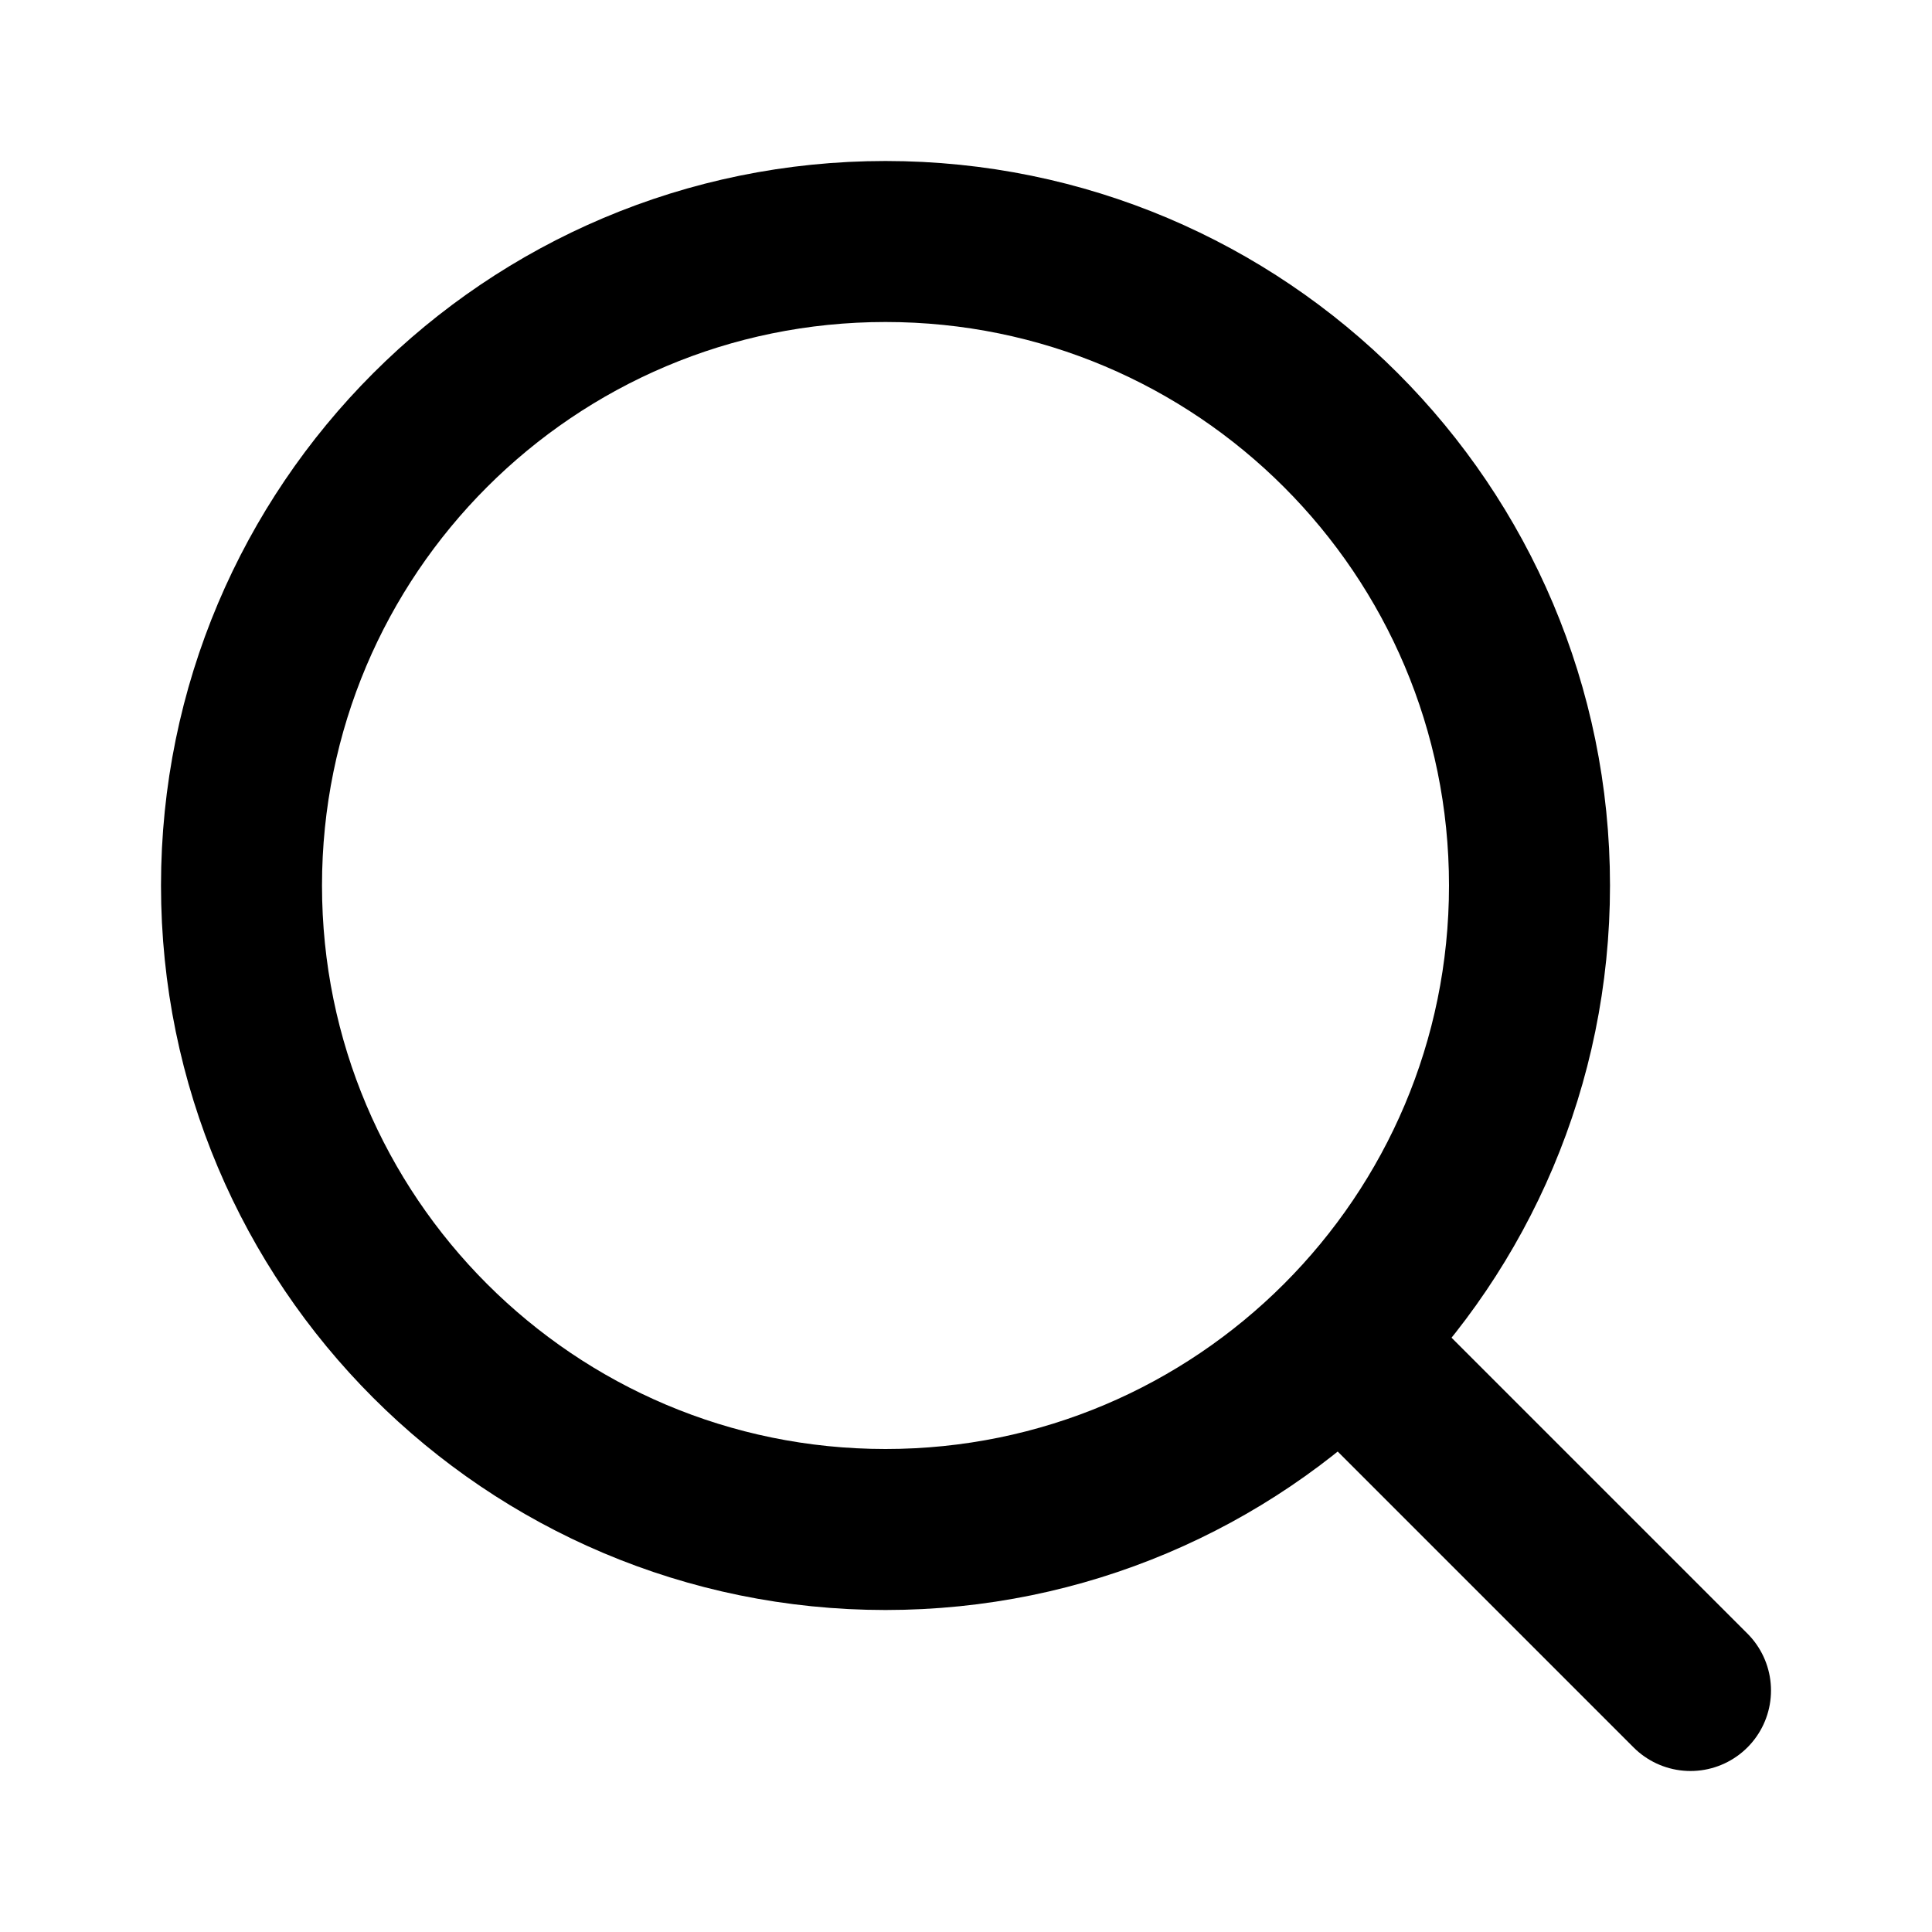
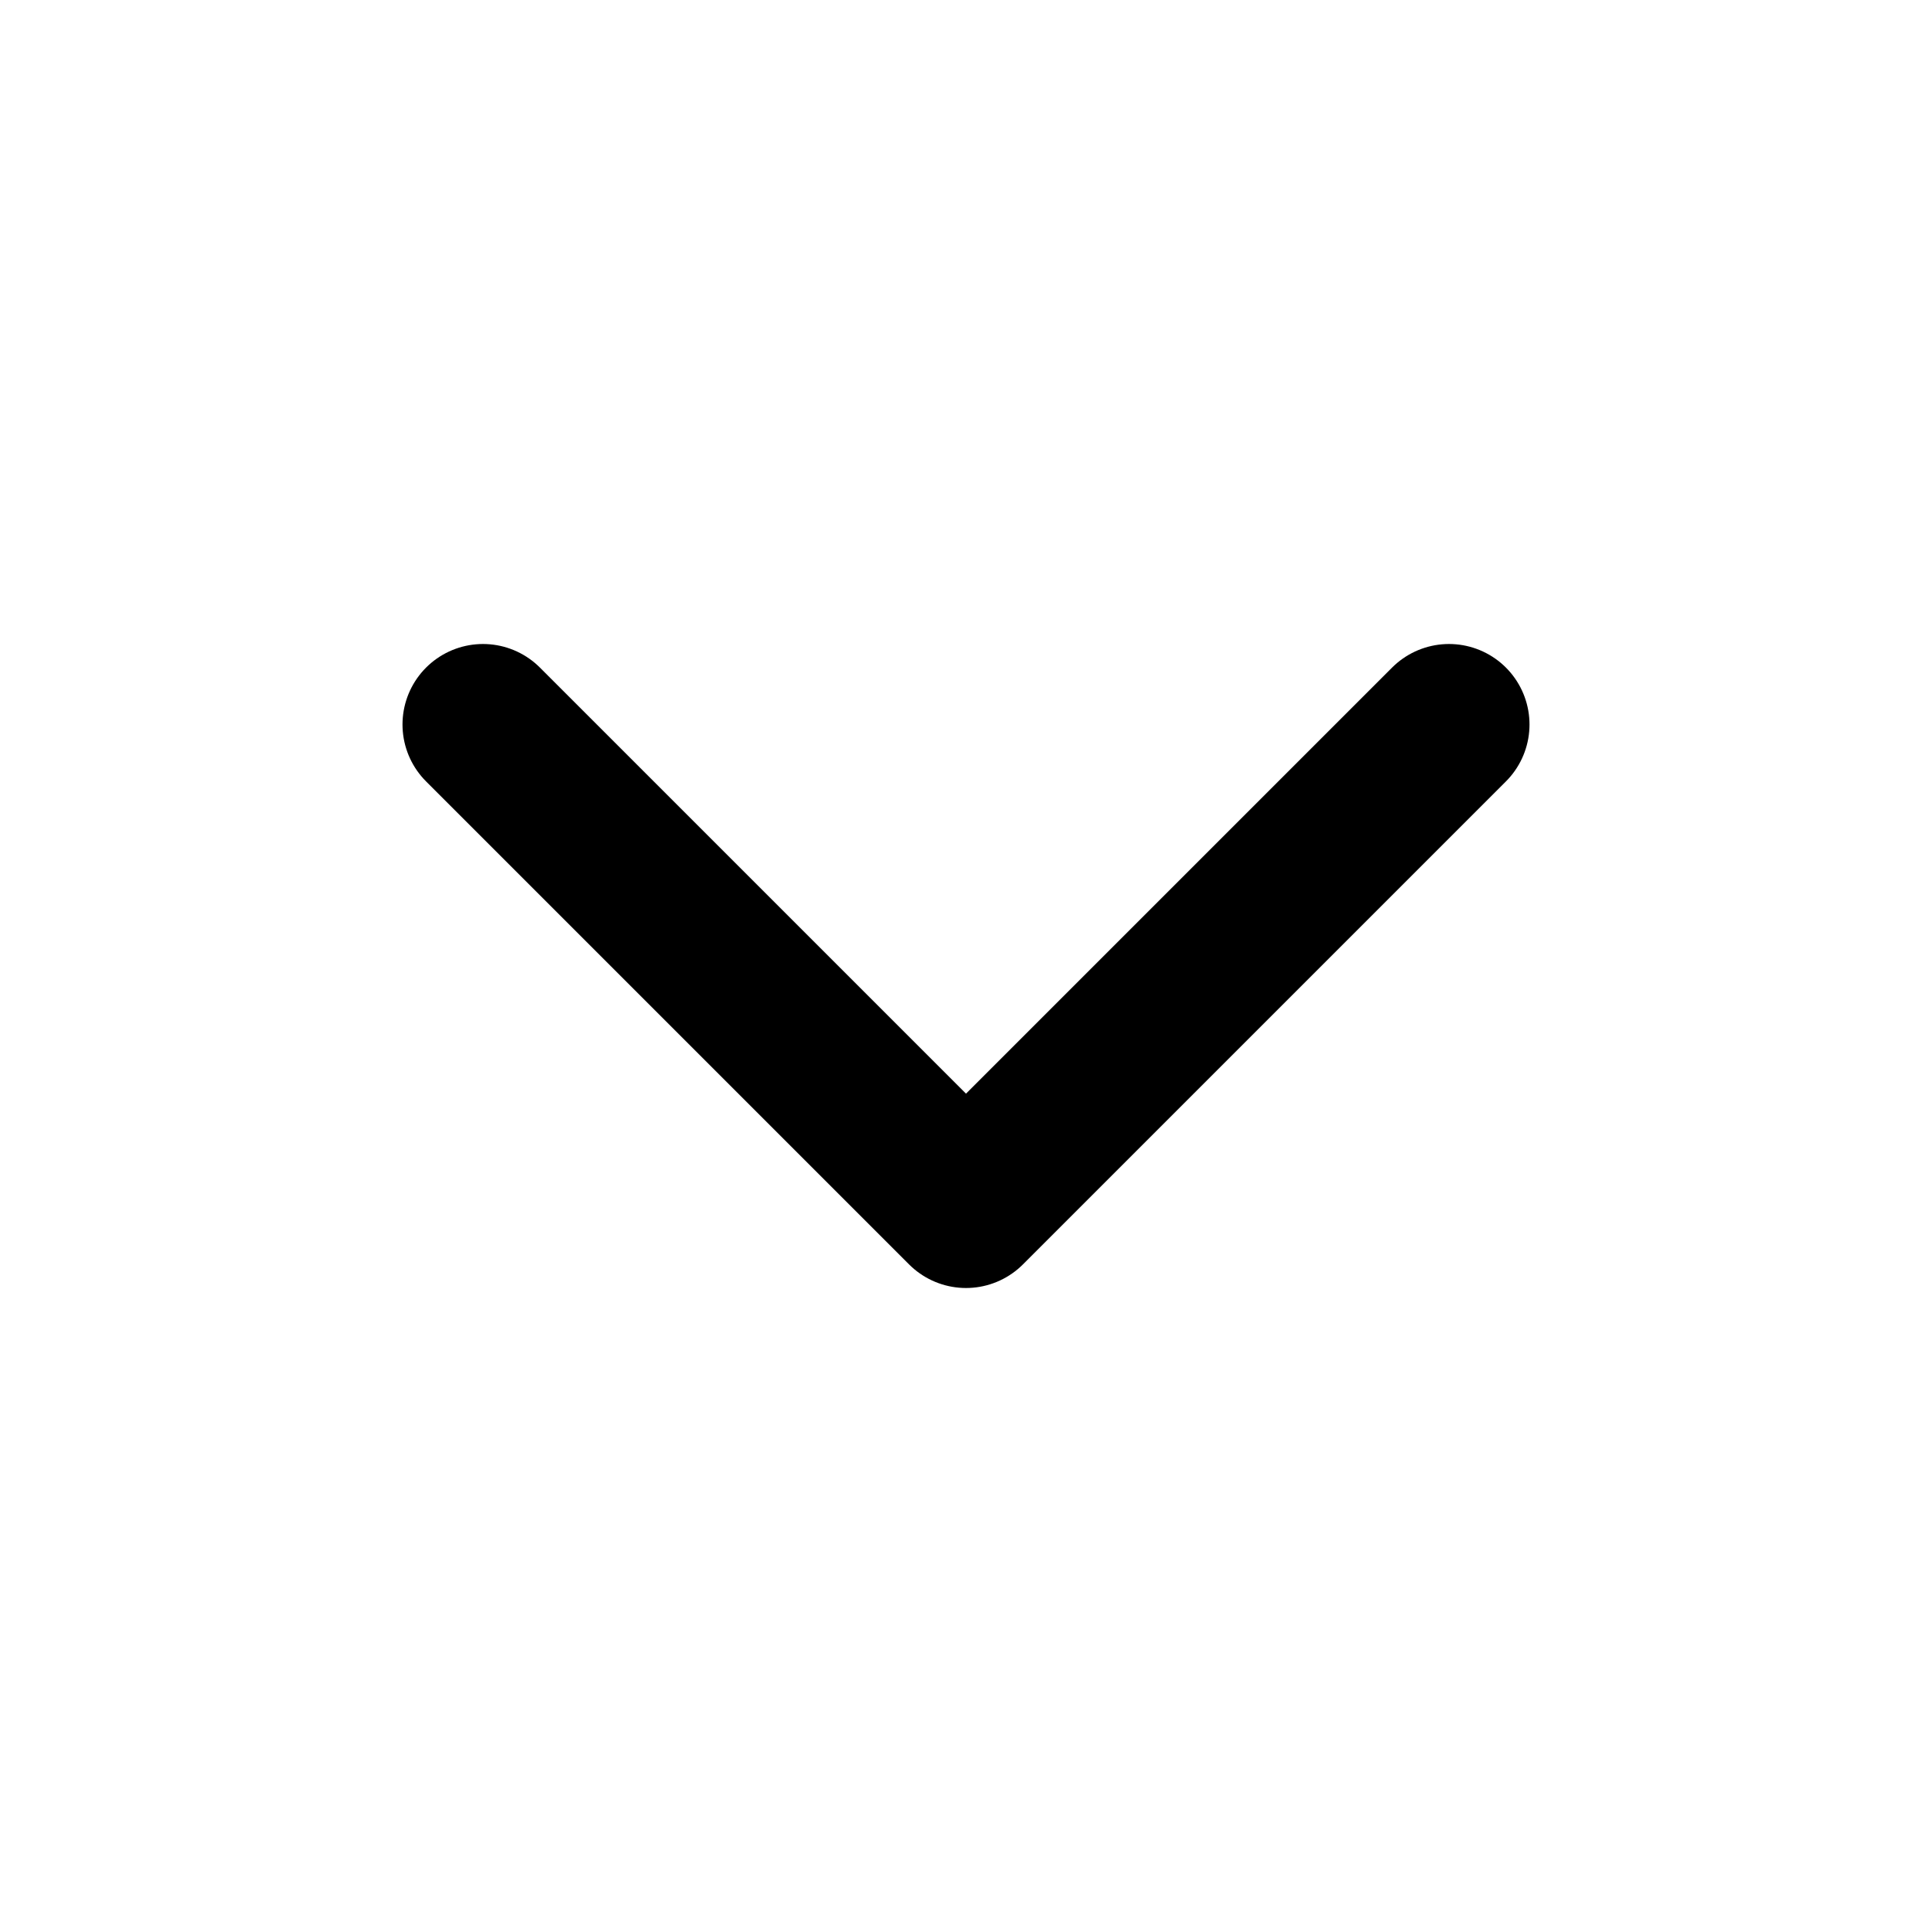
<svg xmlns="http://www.w3.org/2000/svg" width="24" height="24" viewBox="0 0 24 24" fill="none" stroke="currentColor" stroke-width="2" stroke-linecap="round" stroke-linejoin="round">
-   <circle cx="11" cy="11" r="8" />
-   <path d="m21 21-4.3-4.3" />
+   <path d="m6 9 6 6 6-6" />
</svg>
